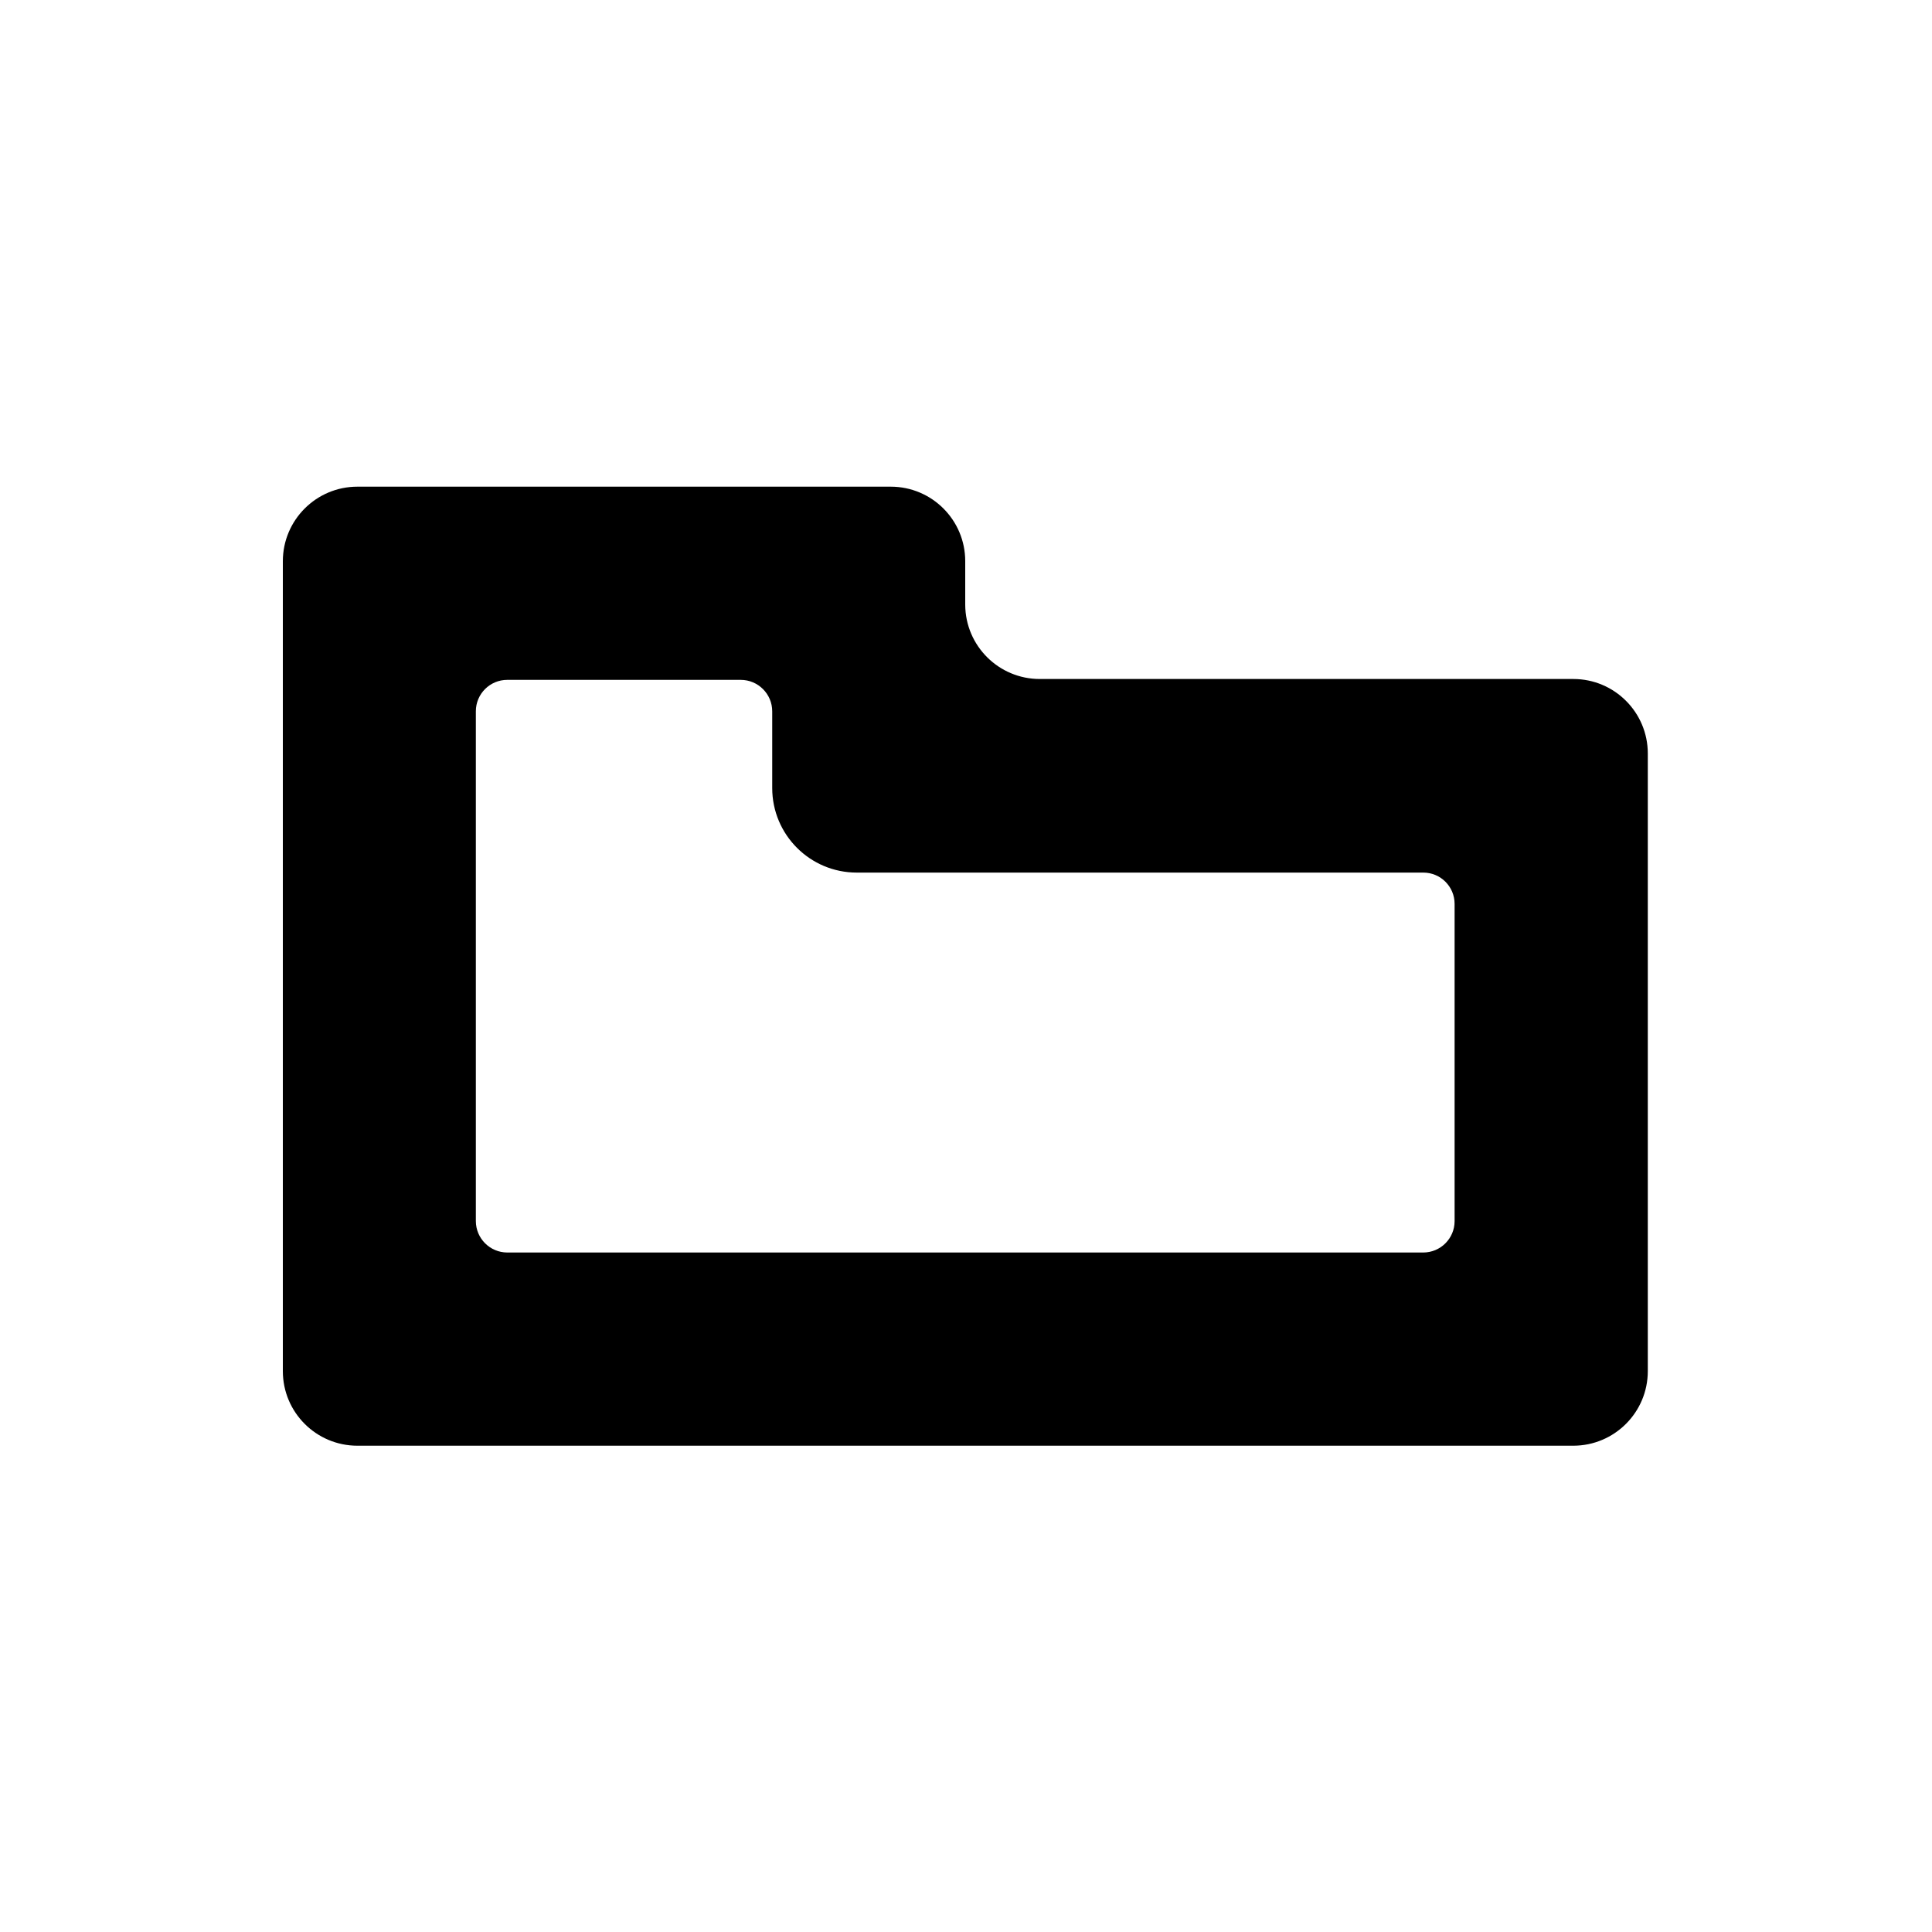
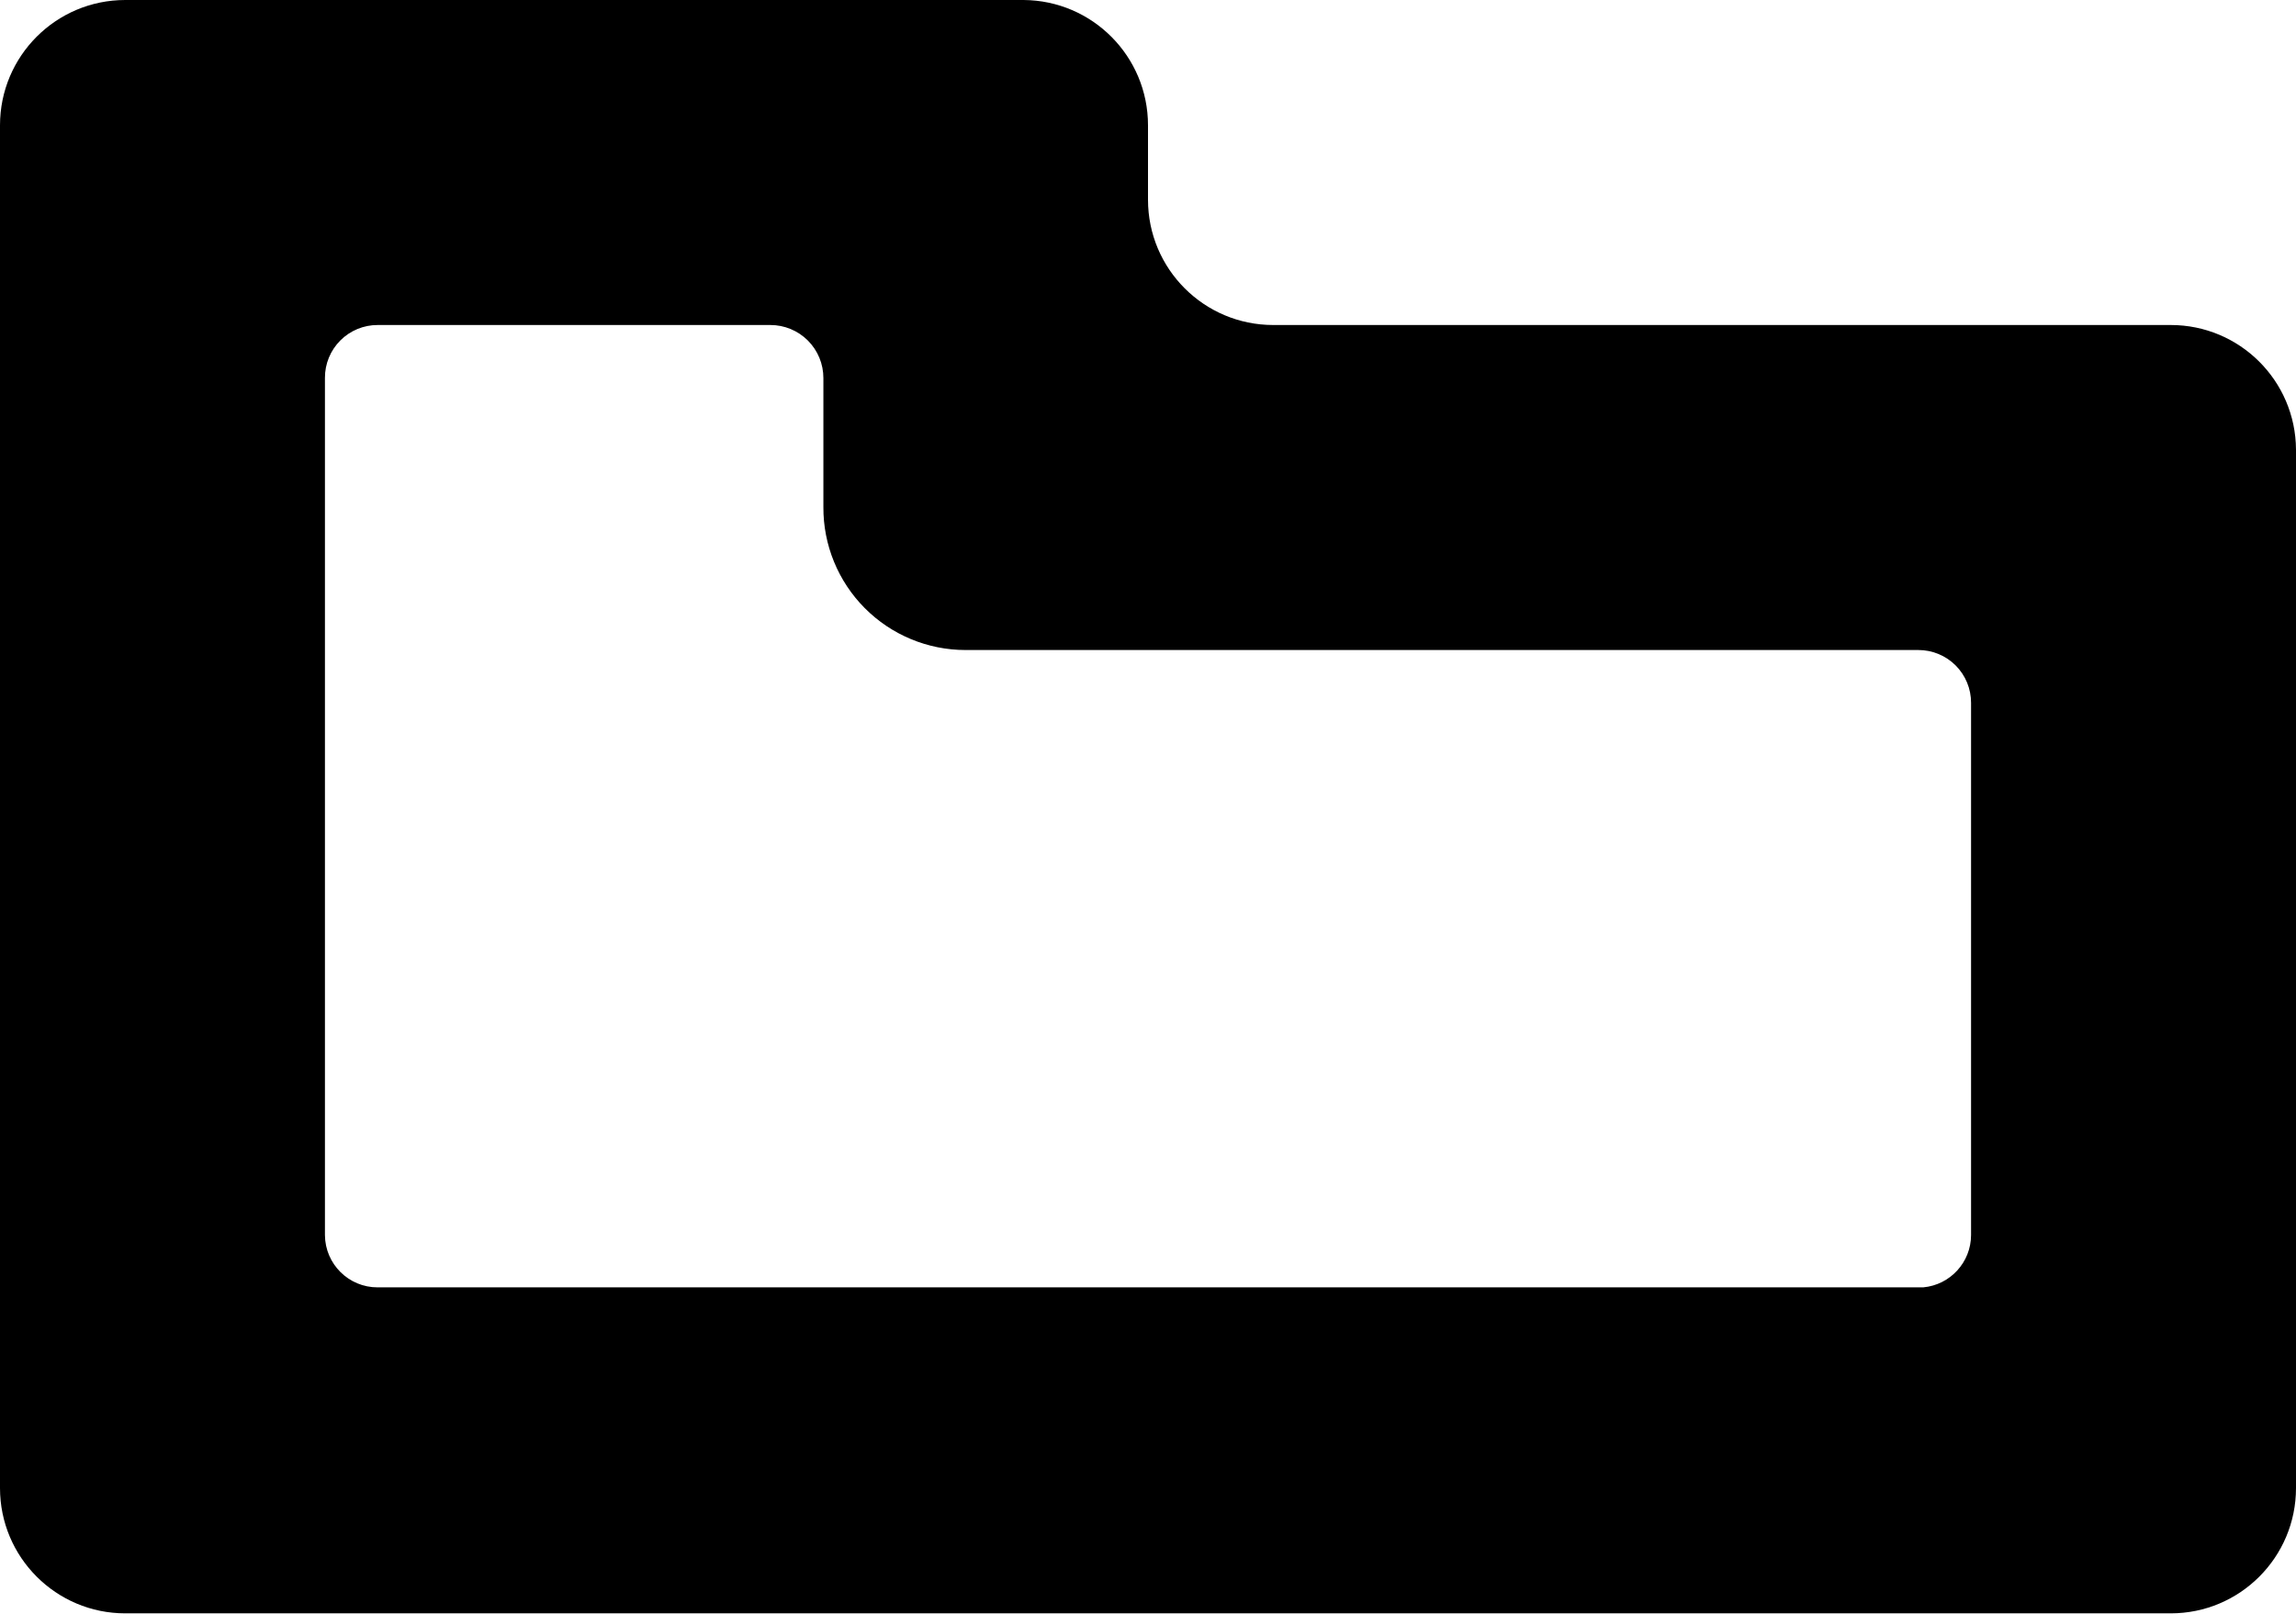
- <svg xmlns="http://www.w3.org/2000/svg" id="Layer_1" data-name="Layer 1" viewBox="0 0 200 200">
-   <defs>
-     <style>.cls-1{fill:#231f20;}</style>
-   </defs>
-   <path class="cls-1" d="M79.94,129.63v0h70.64v0Z" />
-   <path d="M99.92,62.61V58.09a7.71,7.71,0,0,0-7.71-7.71H37a7.72,7.72,0,0,0-7.72,7.71v83.85A7.72,7.72,0,0,0,37,149.66H162.87a7.72,7.72,0,0,0,7.71-7.72V78a7.71,7.71,0,0,0-7.71-7.71H107.64A7.72,7.72,0,0,1,99.92,62.61Zm47.42,67.05H52.51a3.26,3.26,0,0,1-3.25-3.25V73.62a3.25,3.25,0,0,1,3.25-3.24H76.68a3.26,3.26,0,0,1,3.26,3.26v7.94a8.75,8.75,0,0,0,8.75,8.75h58.65a3.24,3.24,0,0,1,3.24,3.24v32.84A3.25,3.25,0,0,1,147.34,129.66Z" />
+ <svg xmlns="http://www.w3.org/2000/svg" viewBox="0 0 141.32 99.28">
+   <g id="Layer_2" data-name="Layer 2">
+     <g id="Layer_1-2" data-name="Layer 1">
+       <path d="M133.61,20H78.37a7.71,7.71,0,0,1-7.71-7.71V7.71A7.71,7.71,0,0,0,63,0H7.71A7.71,7.71,0,0,0,0,7.71V91.57a7.71,7.71,0,0,0,7.71,7.71h125.9a7.71,7.71,0,0,0,7.71-7.71V27.67A7.71,7.71,0,0,0,133.61,20ZM121.32,76a3.24,3.24,0,0,1-2.95,3.22H50.68v0H23.25A3.24,3.24,0,0,1,20,76V23.25A3.24,3.24,0,0,1,23.25,20H47.41a3.26,3.26,0,0,1,3.27,3.27V31.2A8.75,8.75,0,0,0,59.43,40h58.64a3.24,3.24,0,0,1,3.25,3.25Z" />
+     </g>
+   </g>
</svg>
